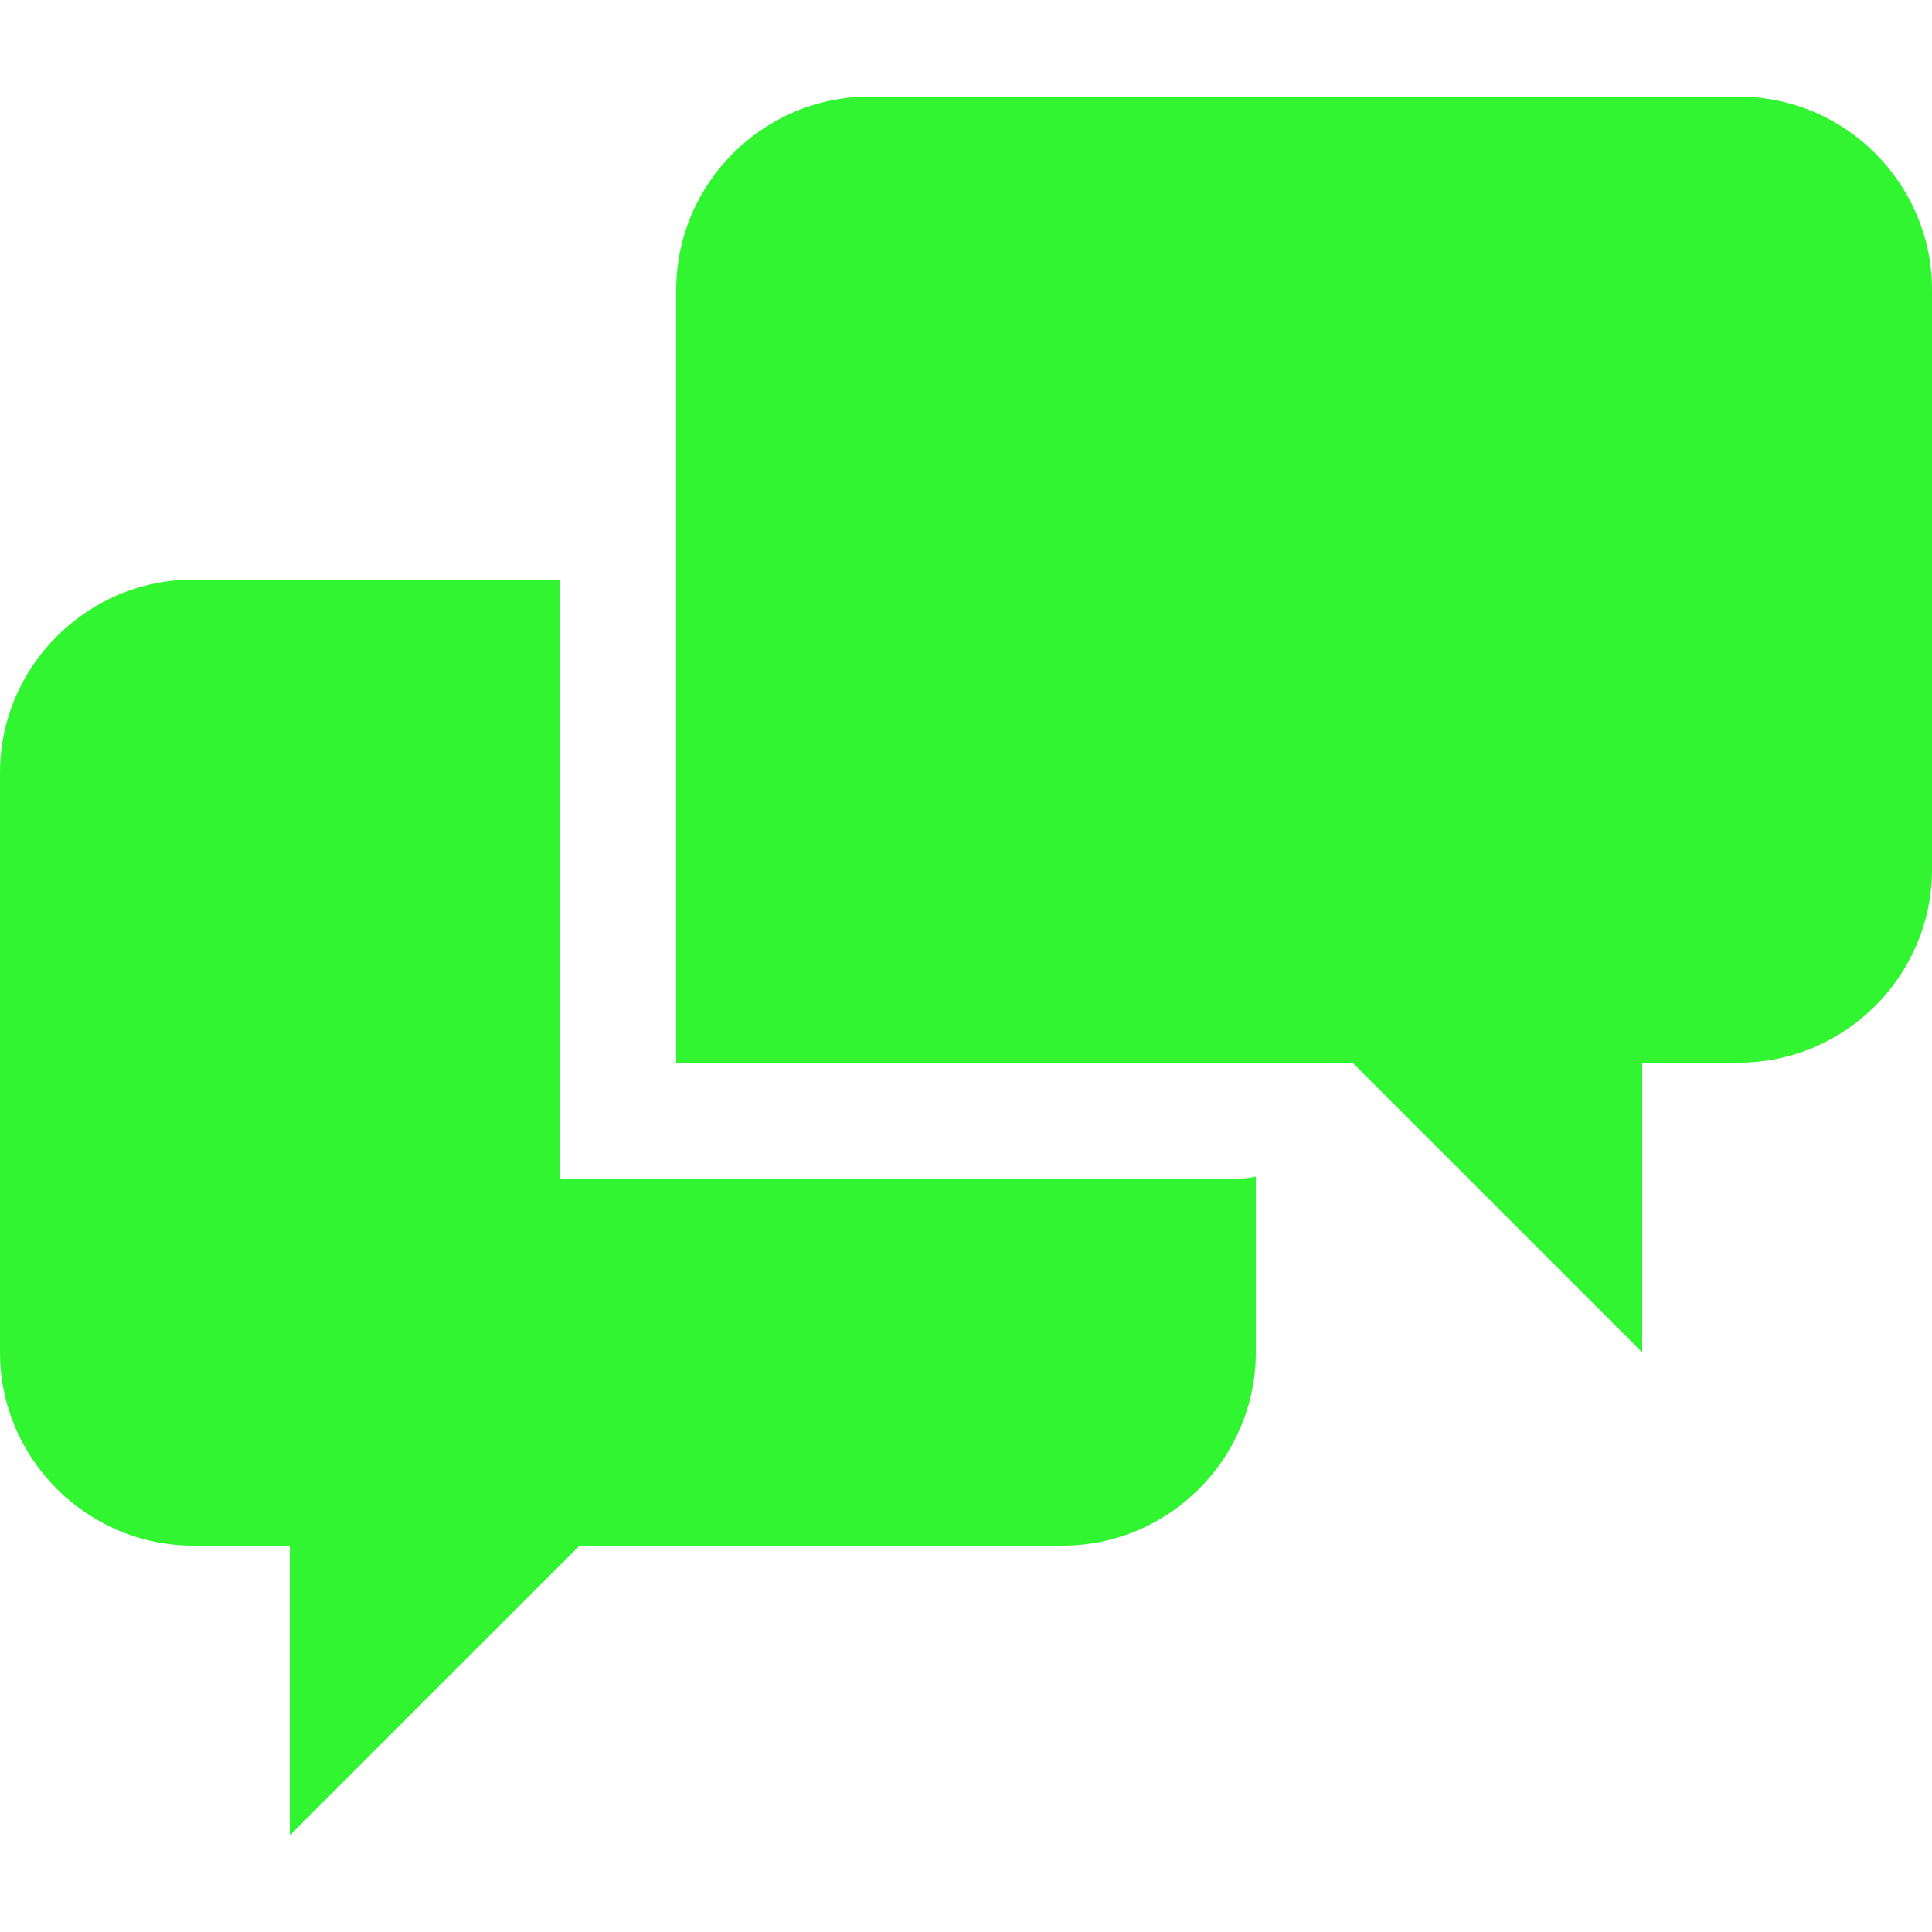
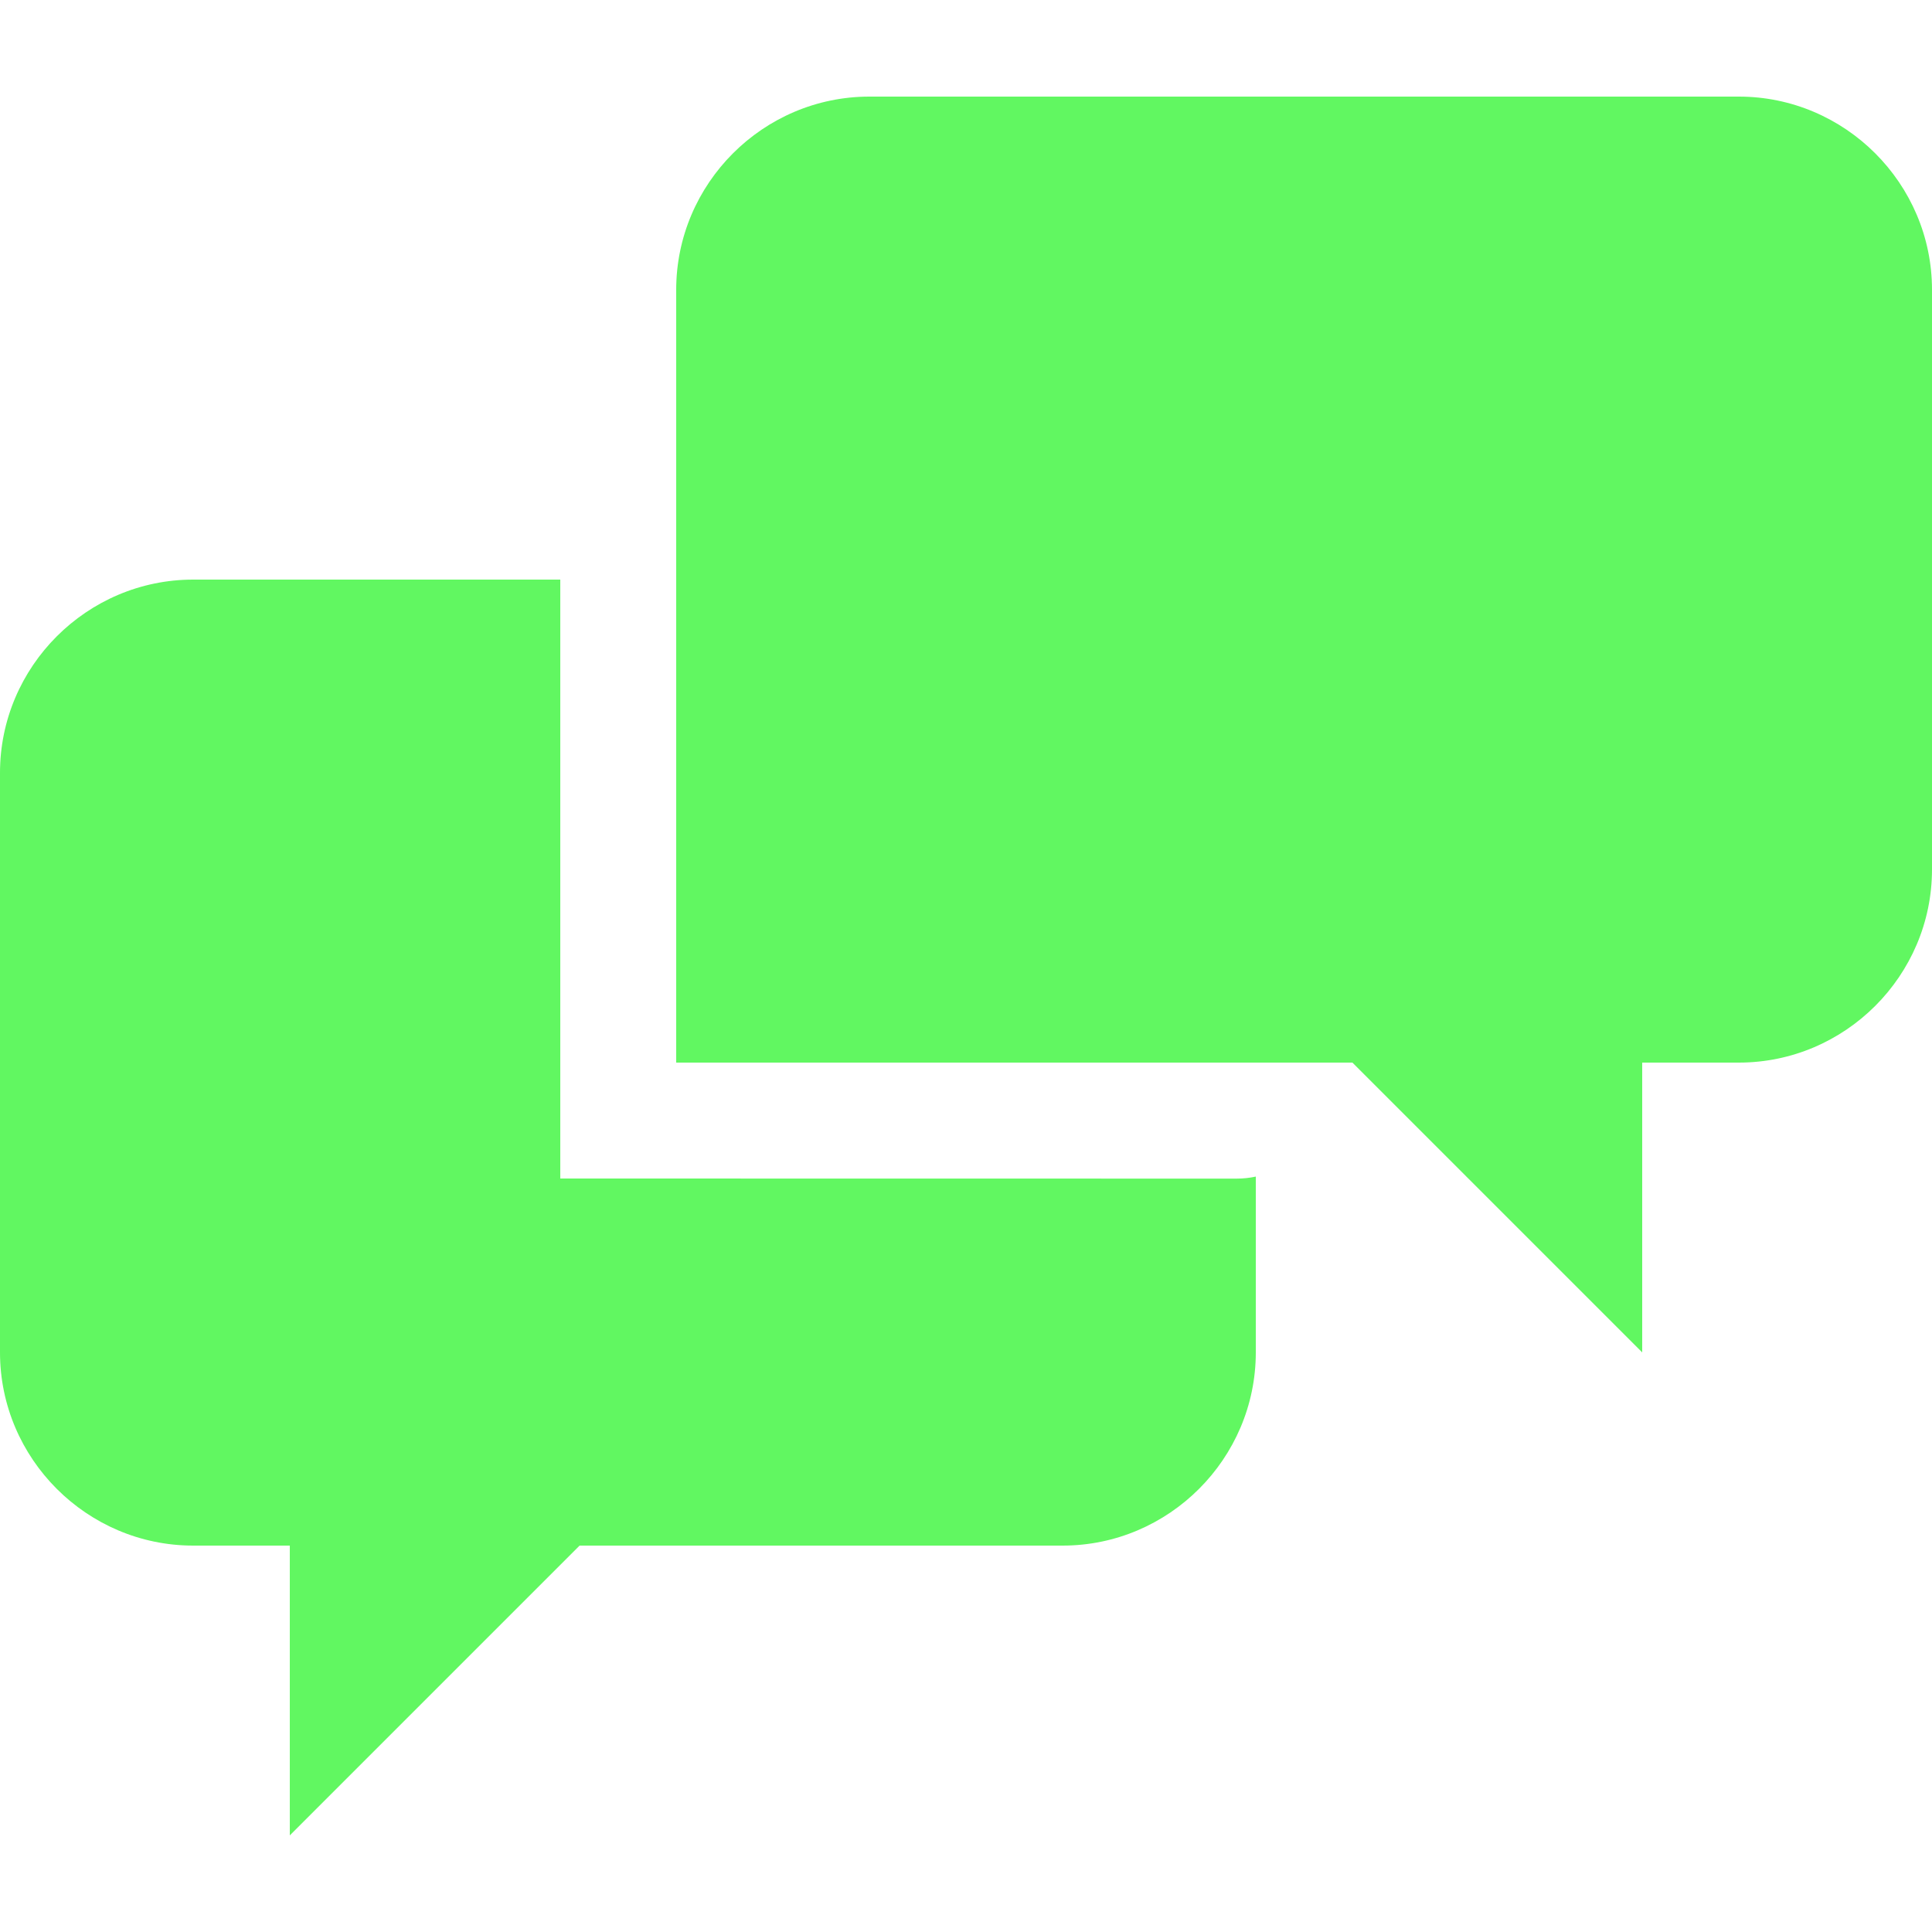
<svg xmlns="http://www.w3.org/2000/svg" aria-hidden="true" version="1.1" width="20" height="20" viewBox="0 0 20 20" style="position: absolute; overflow: hidden;">
-   <path fill="#31f531" d="M5.8 12.2v-6.2h-3.8c-1.1 0-2 0.9-2 2v6c0 1.1 0.9 2 2 2h1v3l3-3h5c1.1 0 2-0.9 2-2v-1.82c-0.064 0.014-0.132 0.021-0.2 0.021l-7-0.001zM18 1h-9c-1.1 0-2 0.9-2 2v8h7l3 3v-3h1c1.1 0 2-0.899 2-2v-6c0-1.1-0.9-2-2-2z" />
+   <path fill="#61f761" d="M5.8 12.2v-6.2h-3.8c-1.1 0-2 0.9-2 2v6c0 1.1 0.9 2 2 2h1v3l3-3h5c1.1 0 2-0.9 2-2v-1.82c-0.064 0.014-0.132 0.021-0.2 0.021l-7-0.001zM18 1h-9c-1.1 0-2 0.9-2 2v8h7l3 3v-3h1c1.1 0 2-0.899 2-2v-6c0-1.1-0.9-2-2-2z" />
</svg>
